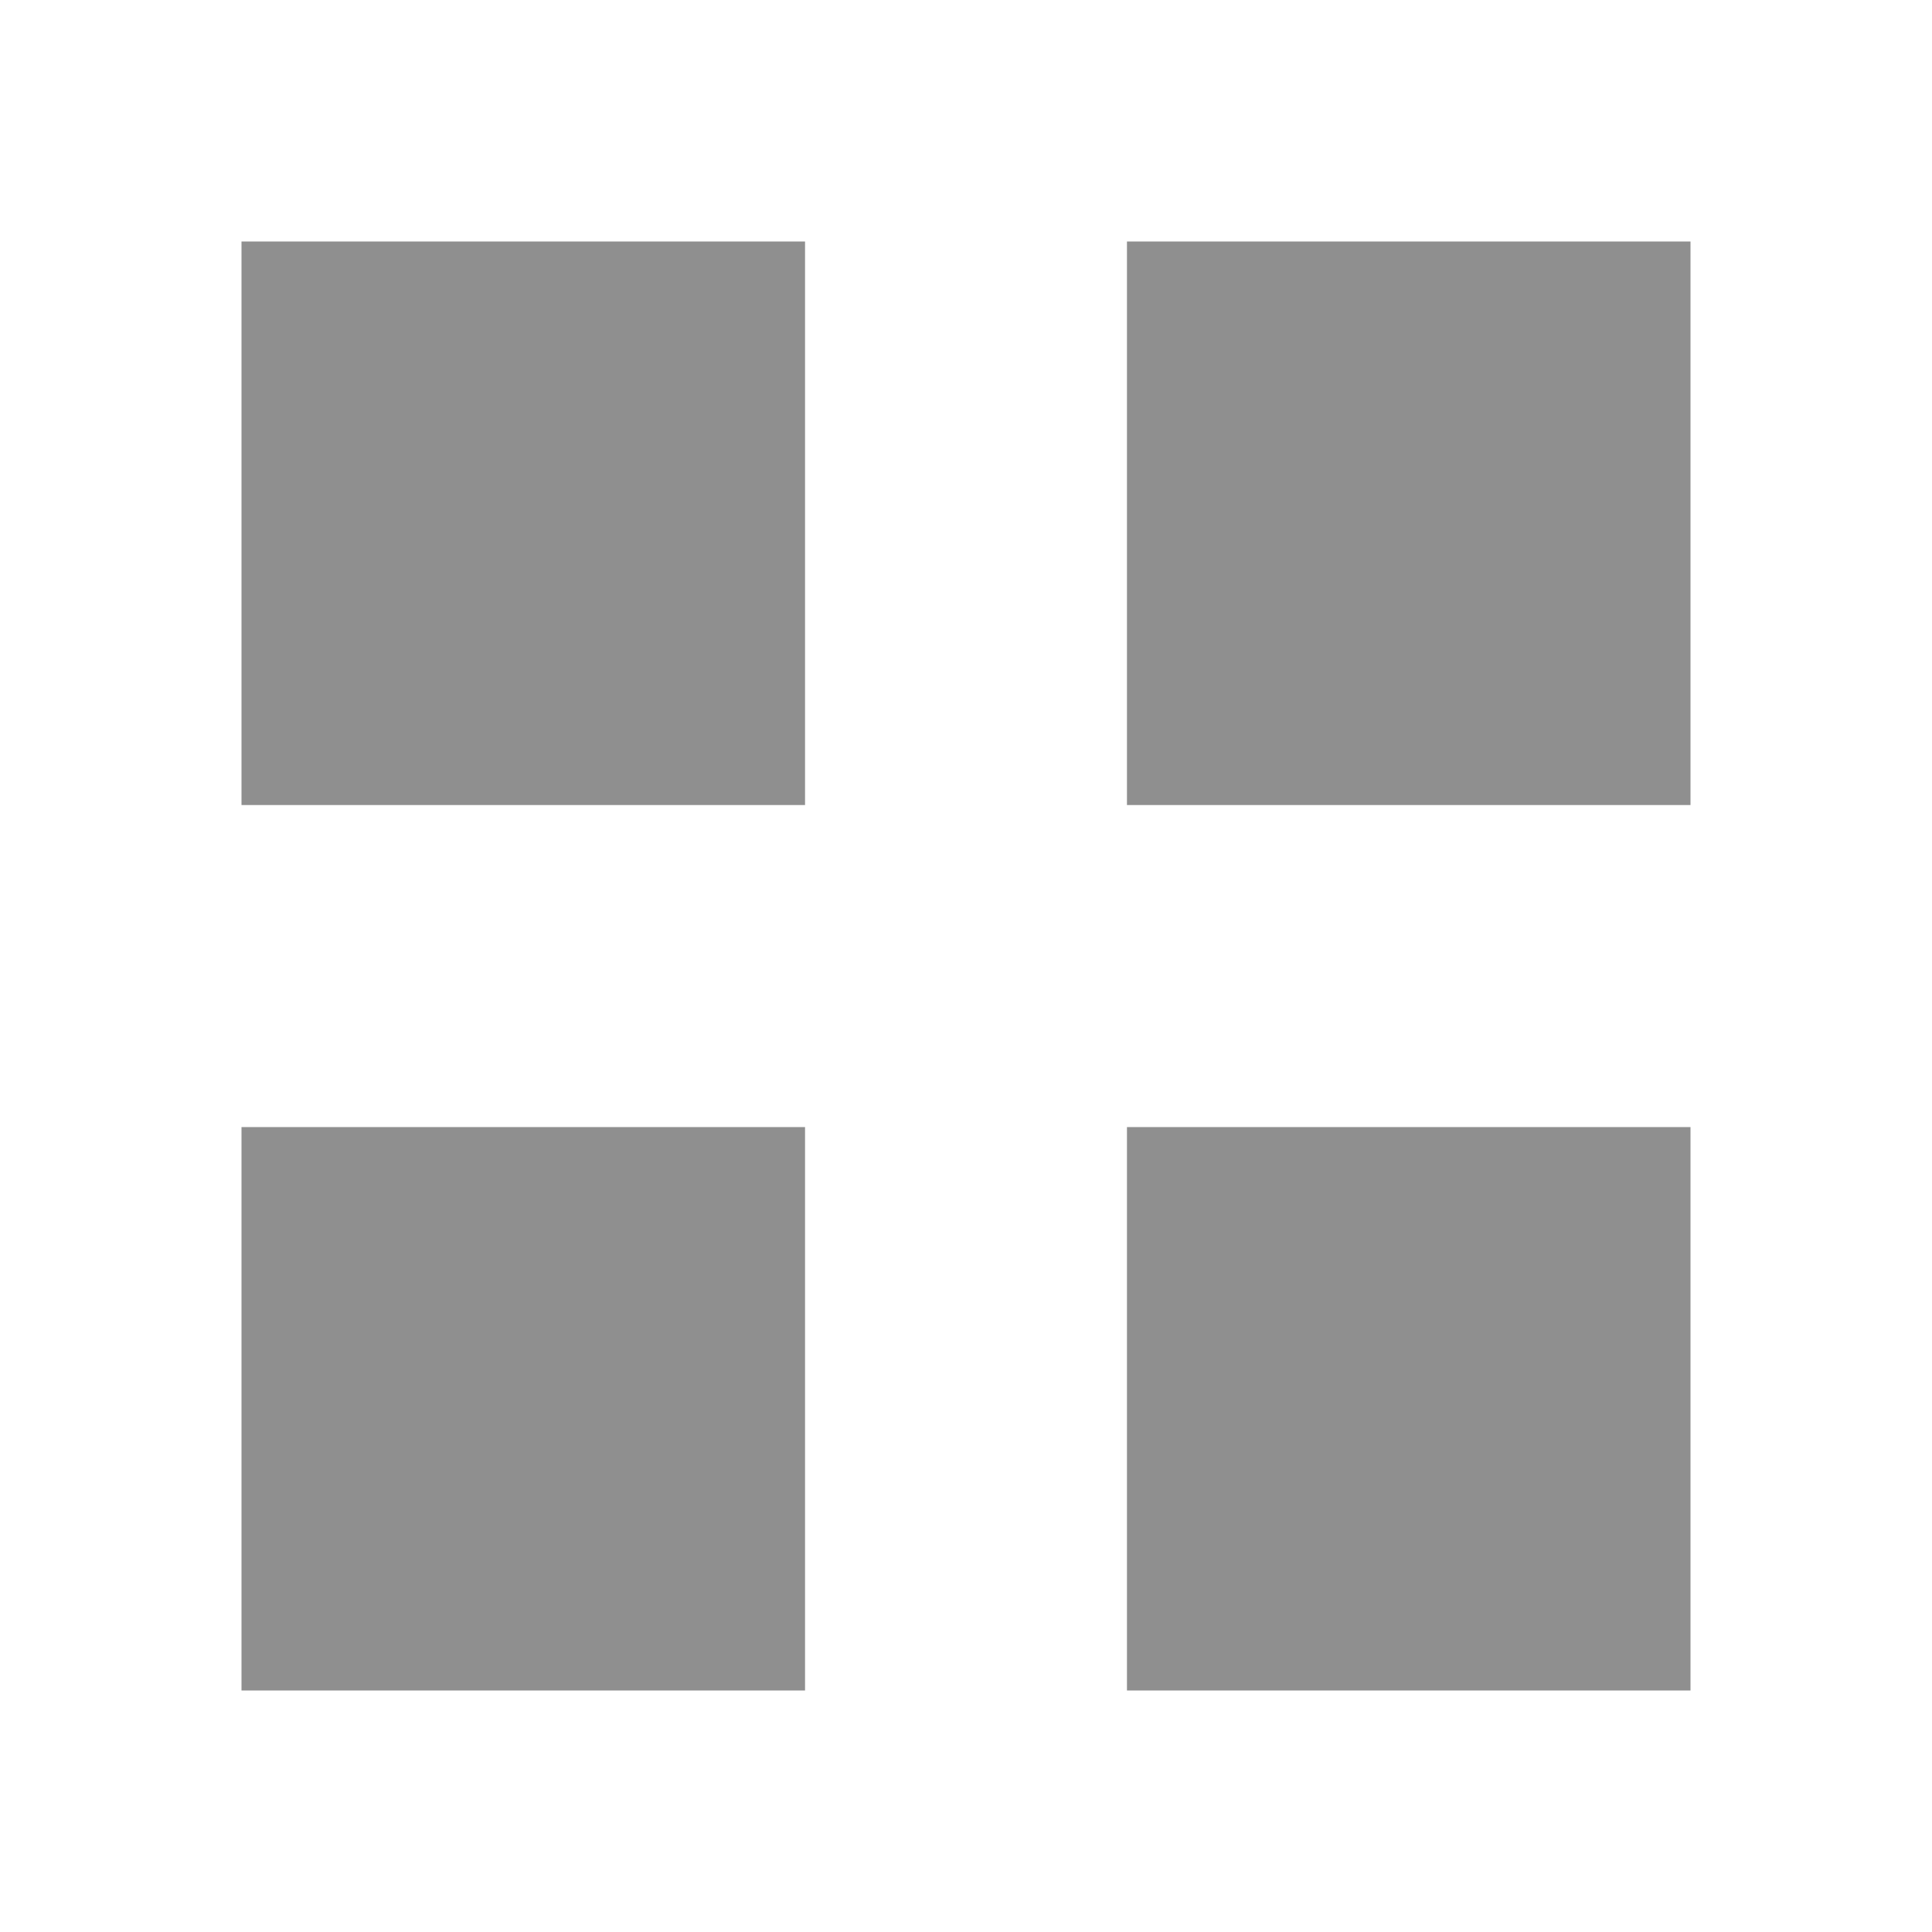
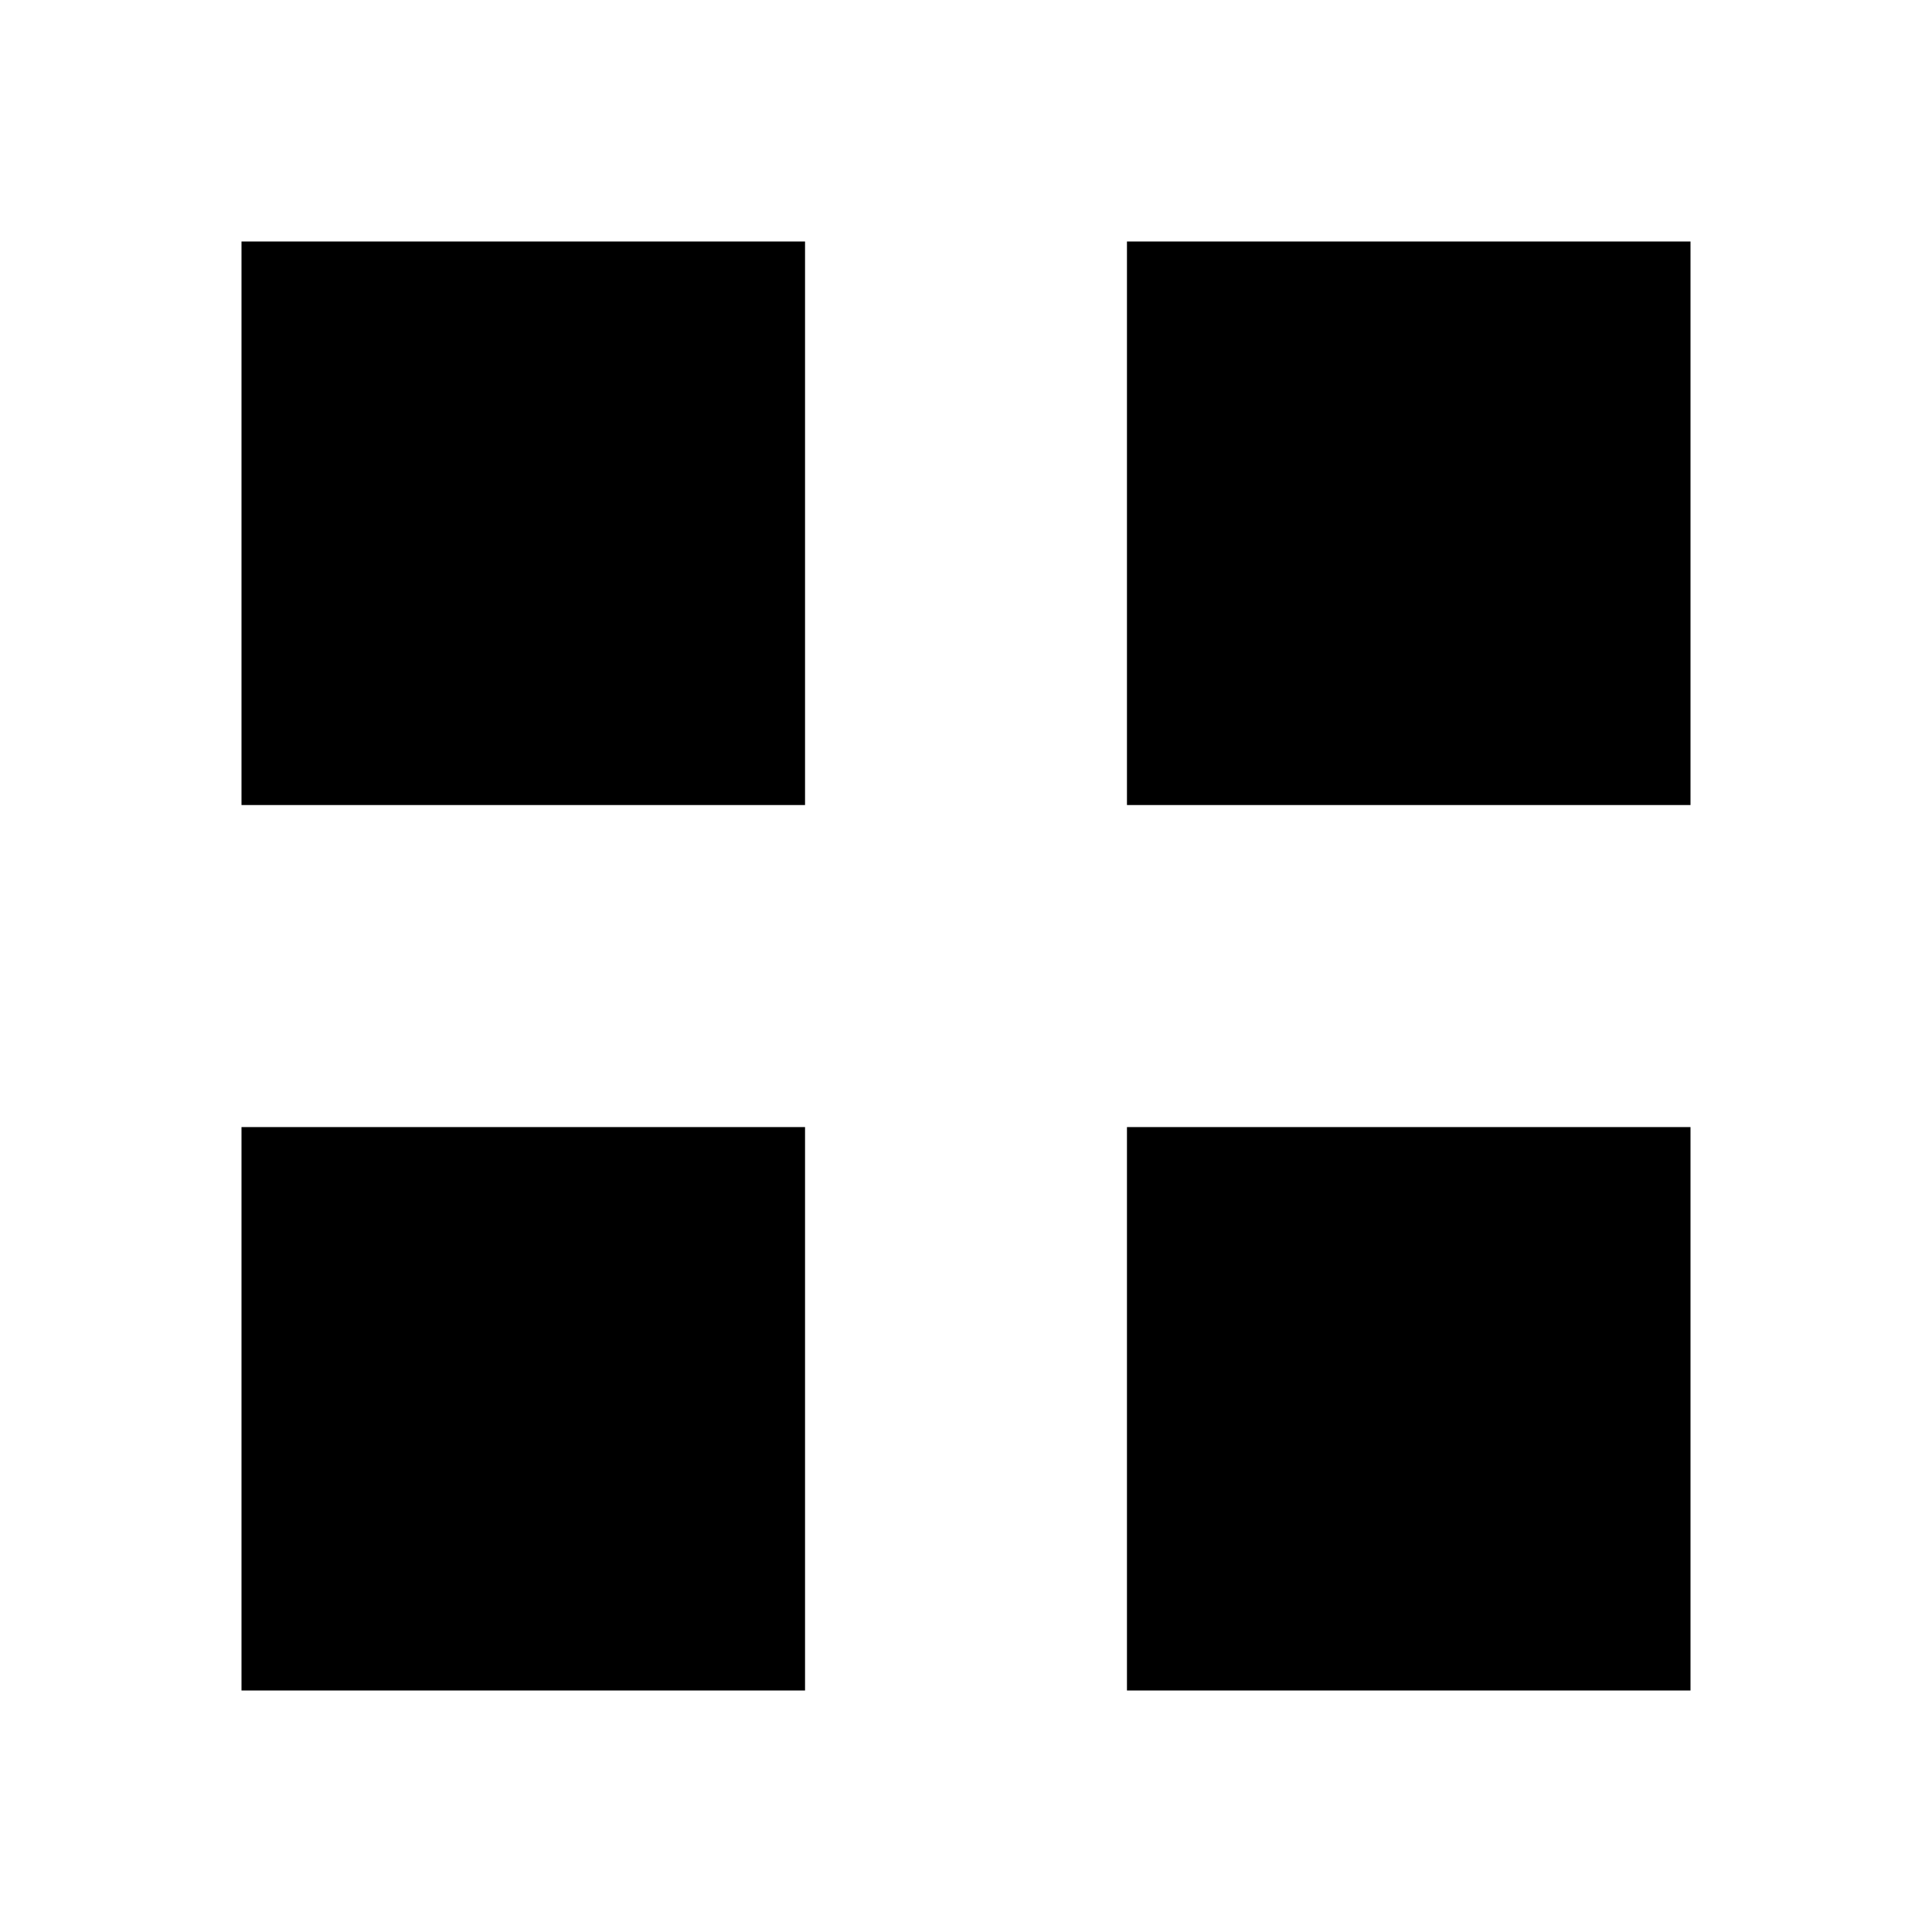
- <svg xmlns="http://www.w3.org/2000/svg" width="16" height="16" viewBox="0 0 16 16" fill="none">
-   <path d="M6.667 2H2V6.667H6.667V2Z" fill="#8F8F8F" />
-   <path d="M14 2H9.333V6.667H14V2Z" fill="#8F8F8F" />
-   <path d="M14 9.334H9.333V14H14V9.334Z" fill="#8F8F8F" />
-   <path d="M6.667 9.334H2V14H6.667V9.334Z" fill="#8F8F8F" />
+ <svg xmlns="http://www.w3.org/2000/svg" width="16" height="16" viewBox="0 0 16 16">
+   <path d="M6.667 2H2V6.667H6.667V2Z" />
+   <path d="M14 2H9.333V6.667H14V2Z" />
+   <path d="M14 9.334H9.333V14H14V9.334Z" />
+   <path d="M6.667 9.334H2V14H6.667V9.334Z" />
</svg>
